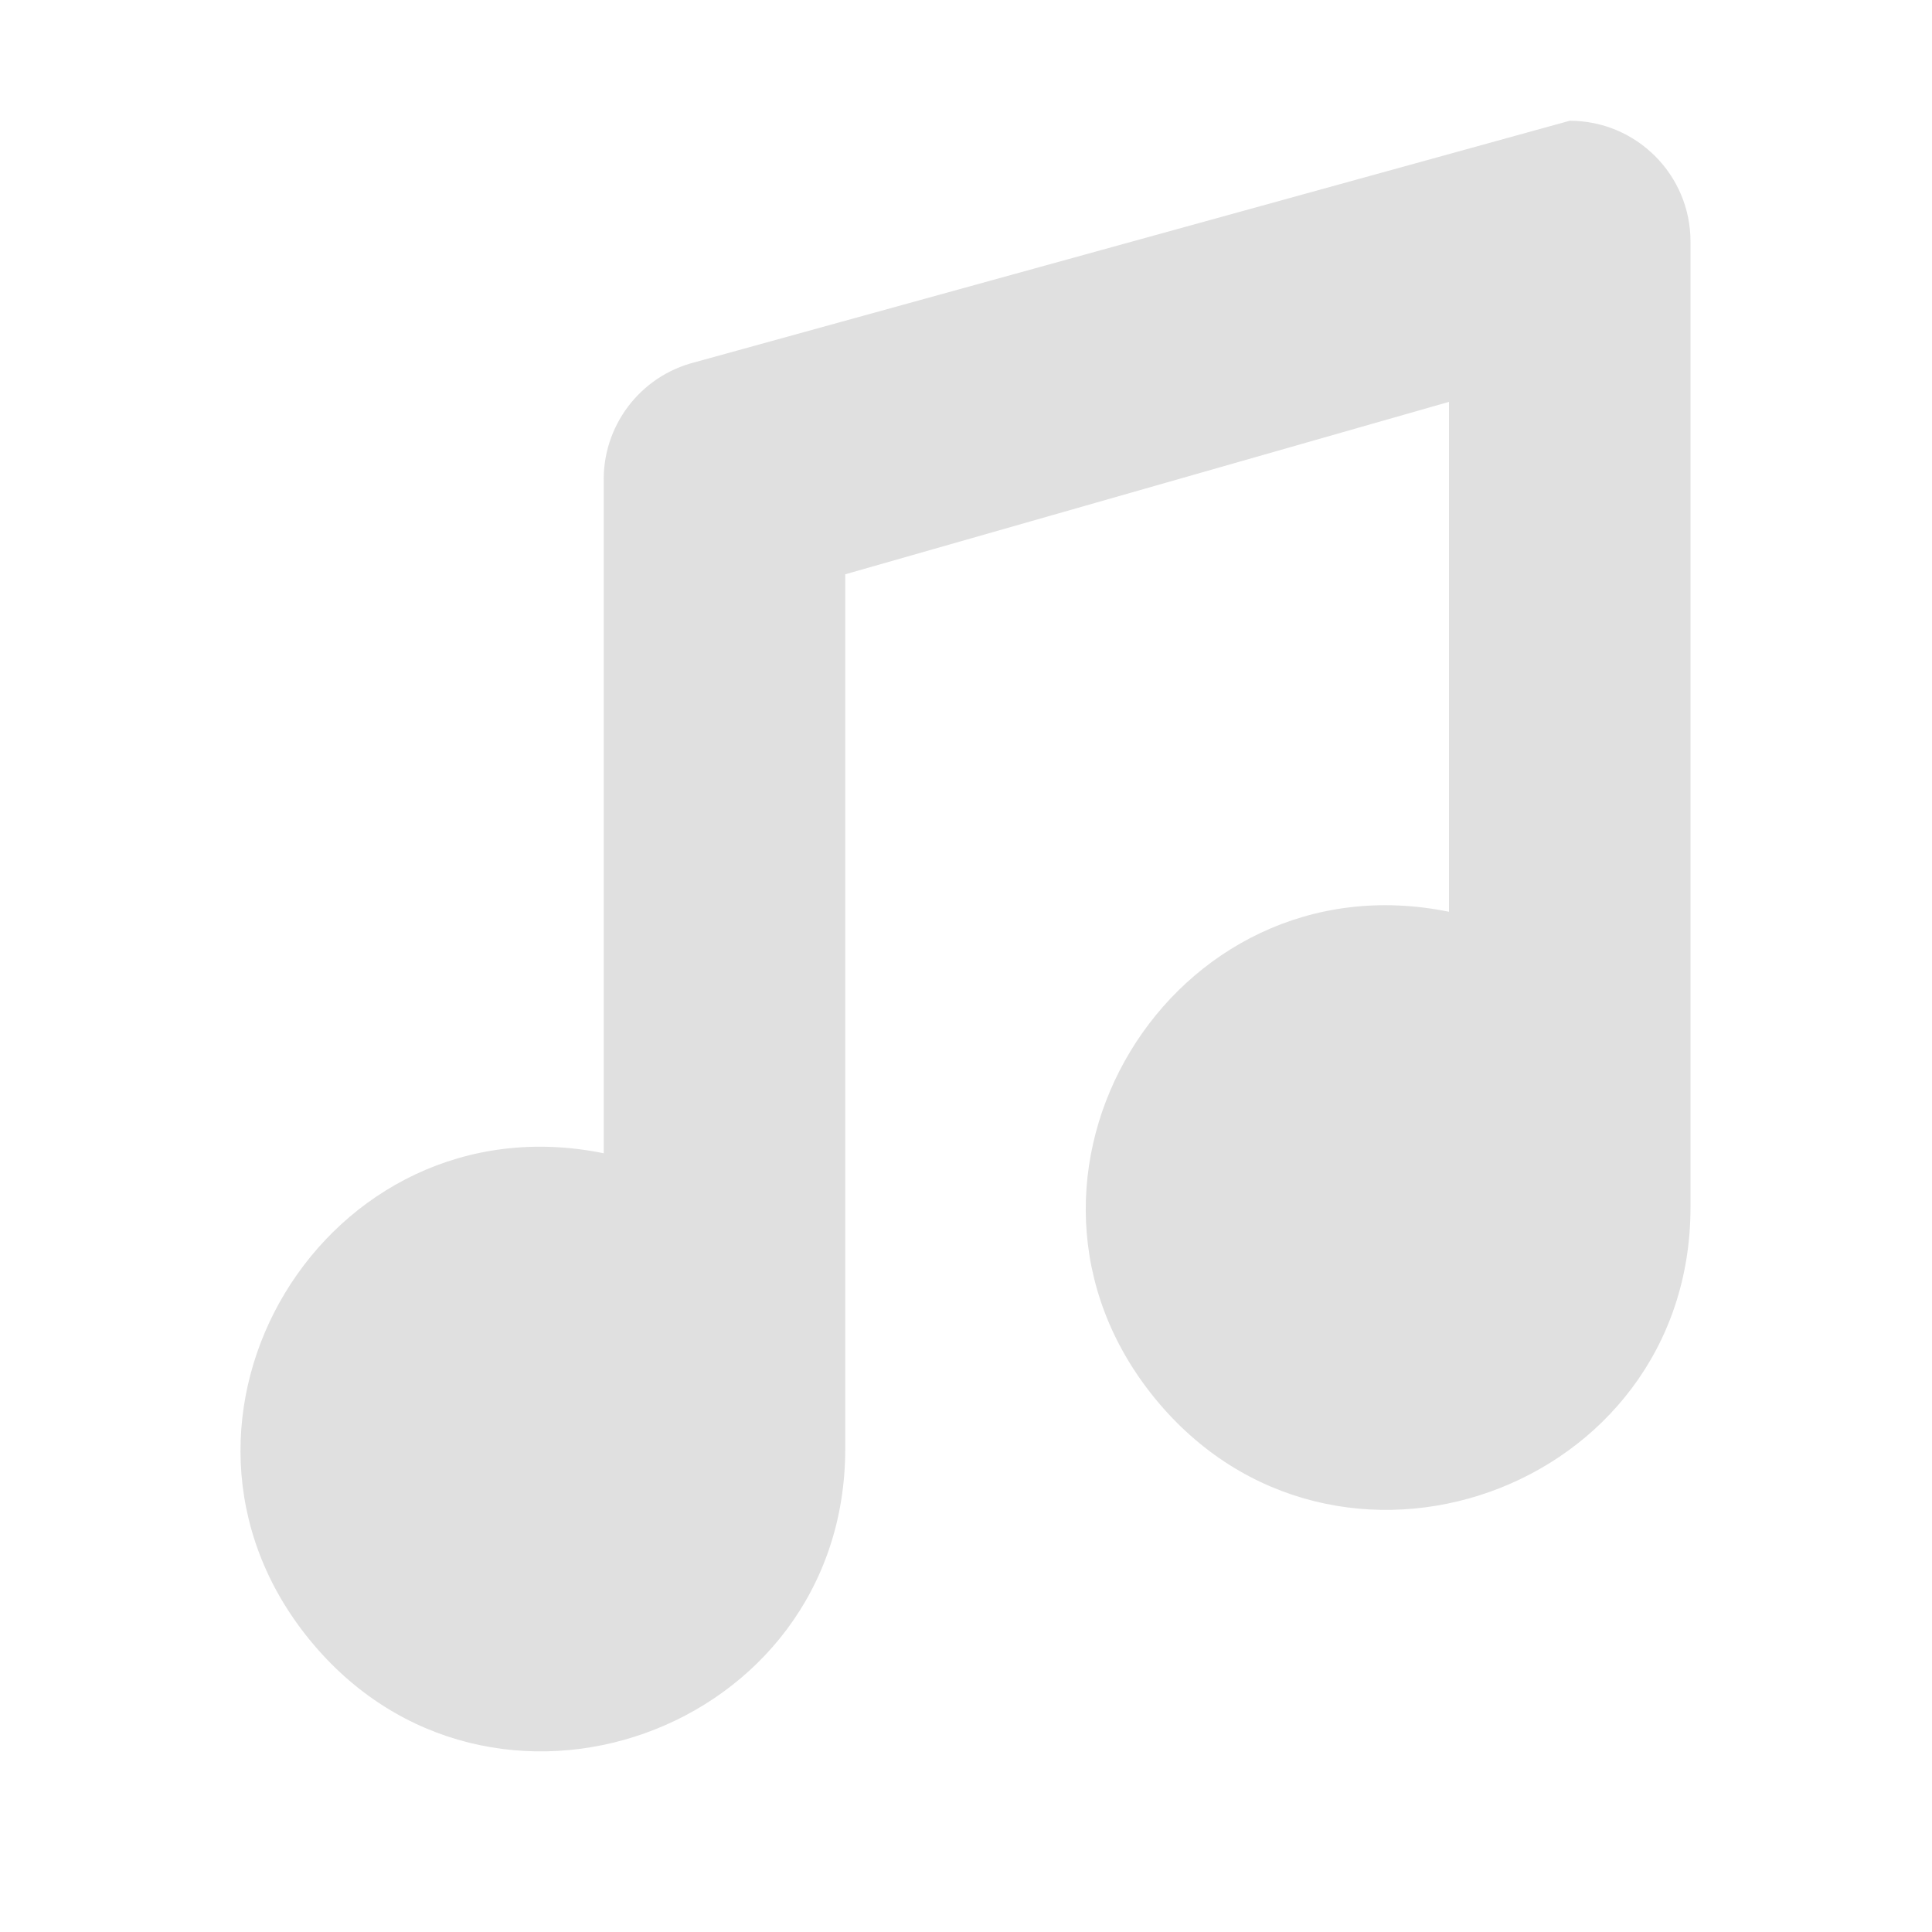
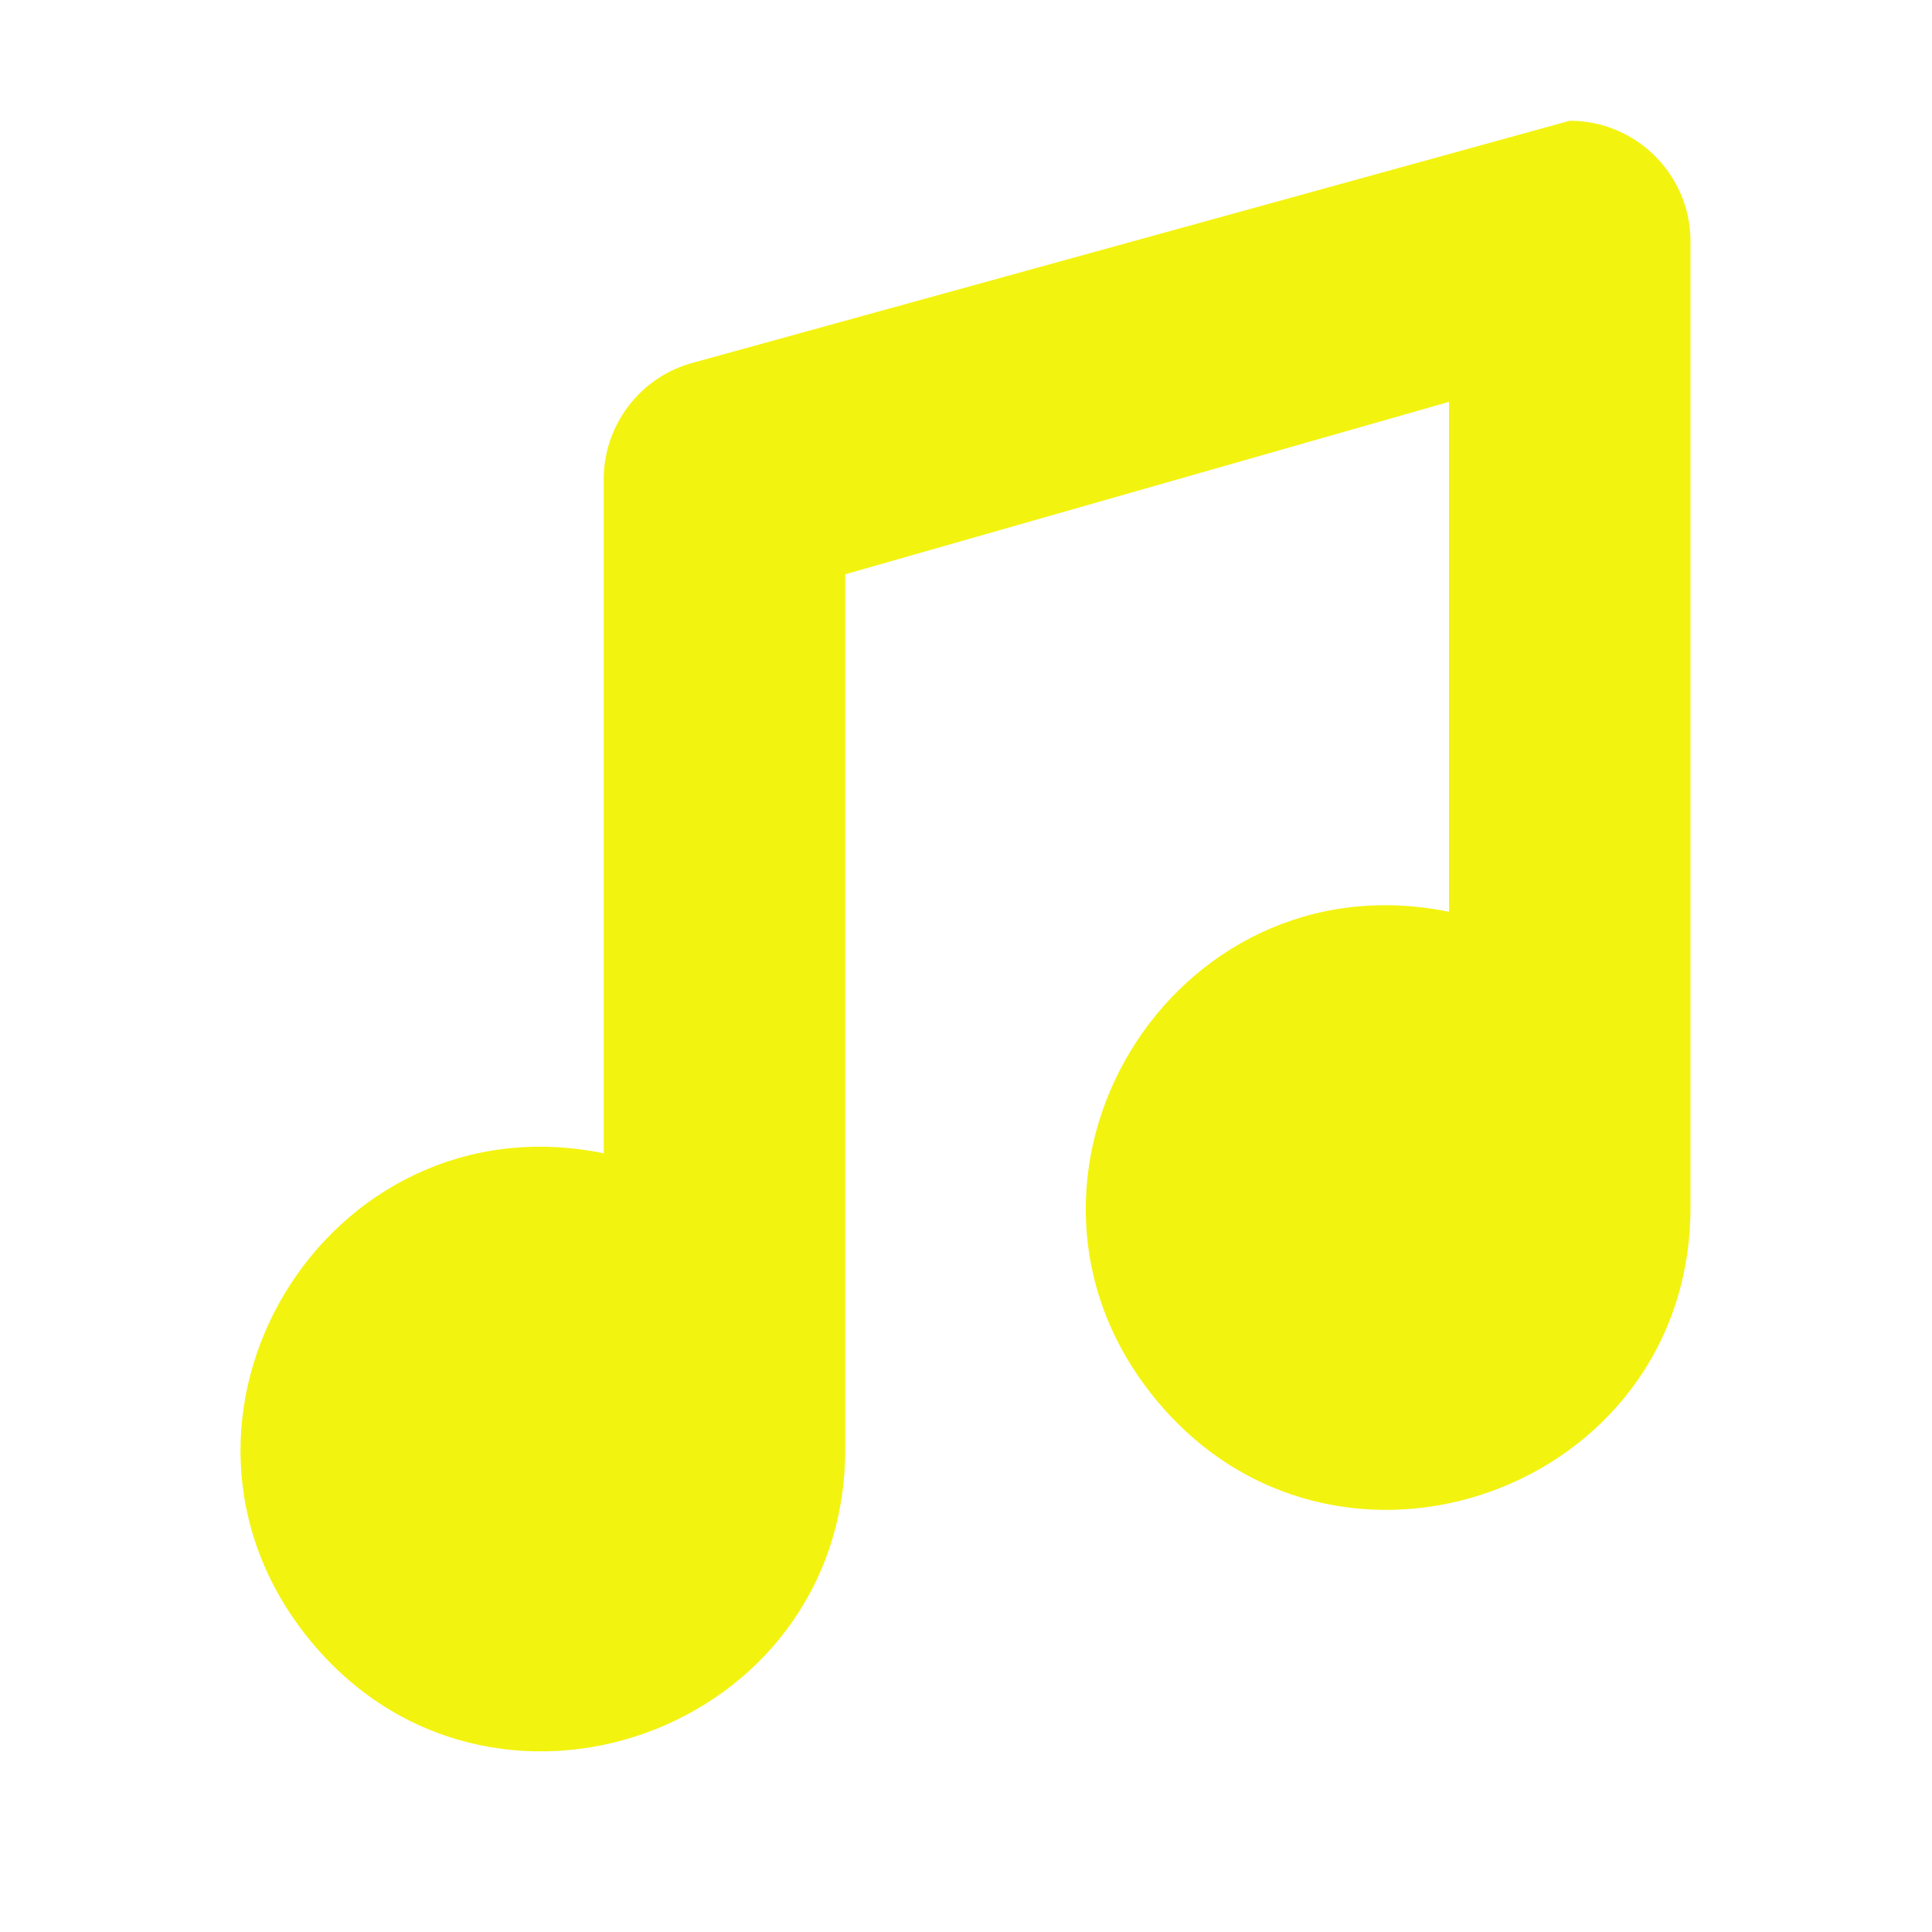
<svg xmlns="http://www.w3.org/2000/svg" height="16" width="16">
-   <path d="m13 1-7.246 2c-.455.115-.768.531-.754 1v5.551c-2.303-.47-3.922 2.209-2.436 4.029 1.486 1.821 4.435.771 4.436-1.58v-7.244l5-1.428v4.223c-2.303-.47-3.922 2.209-2.436 4.029 1.486 1.821 4.435.771 4.436-1.58v-8c0-.552-.448-1-1-1z" fill="#e0e0e0" />
+   <path d="m13 1-7.246 2c-.455.115-.768.531-.754 1v5.551c-2.303-.47-3.922 2.209-2.436 4.029 1.486 1.821 4.435.771 4.436-1.58v-7.244l5-1.428v4.223c-2.303-.47-3.922 2.209-2.436 4.029 1.486 1.821 4.435.771 4.436-1.58v-8c0-.552-.448-1-1-1z" fill="#f3f310" />
</svg>
